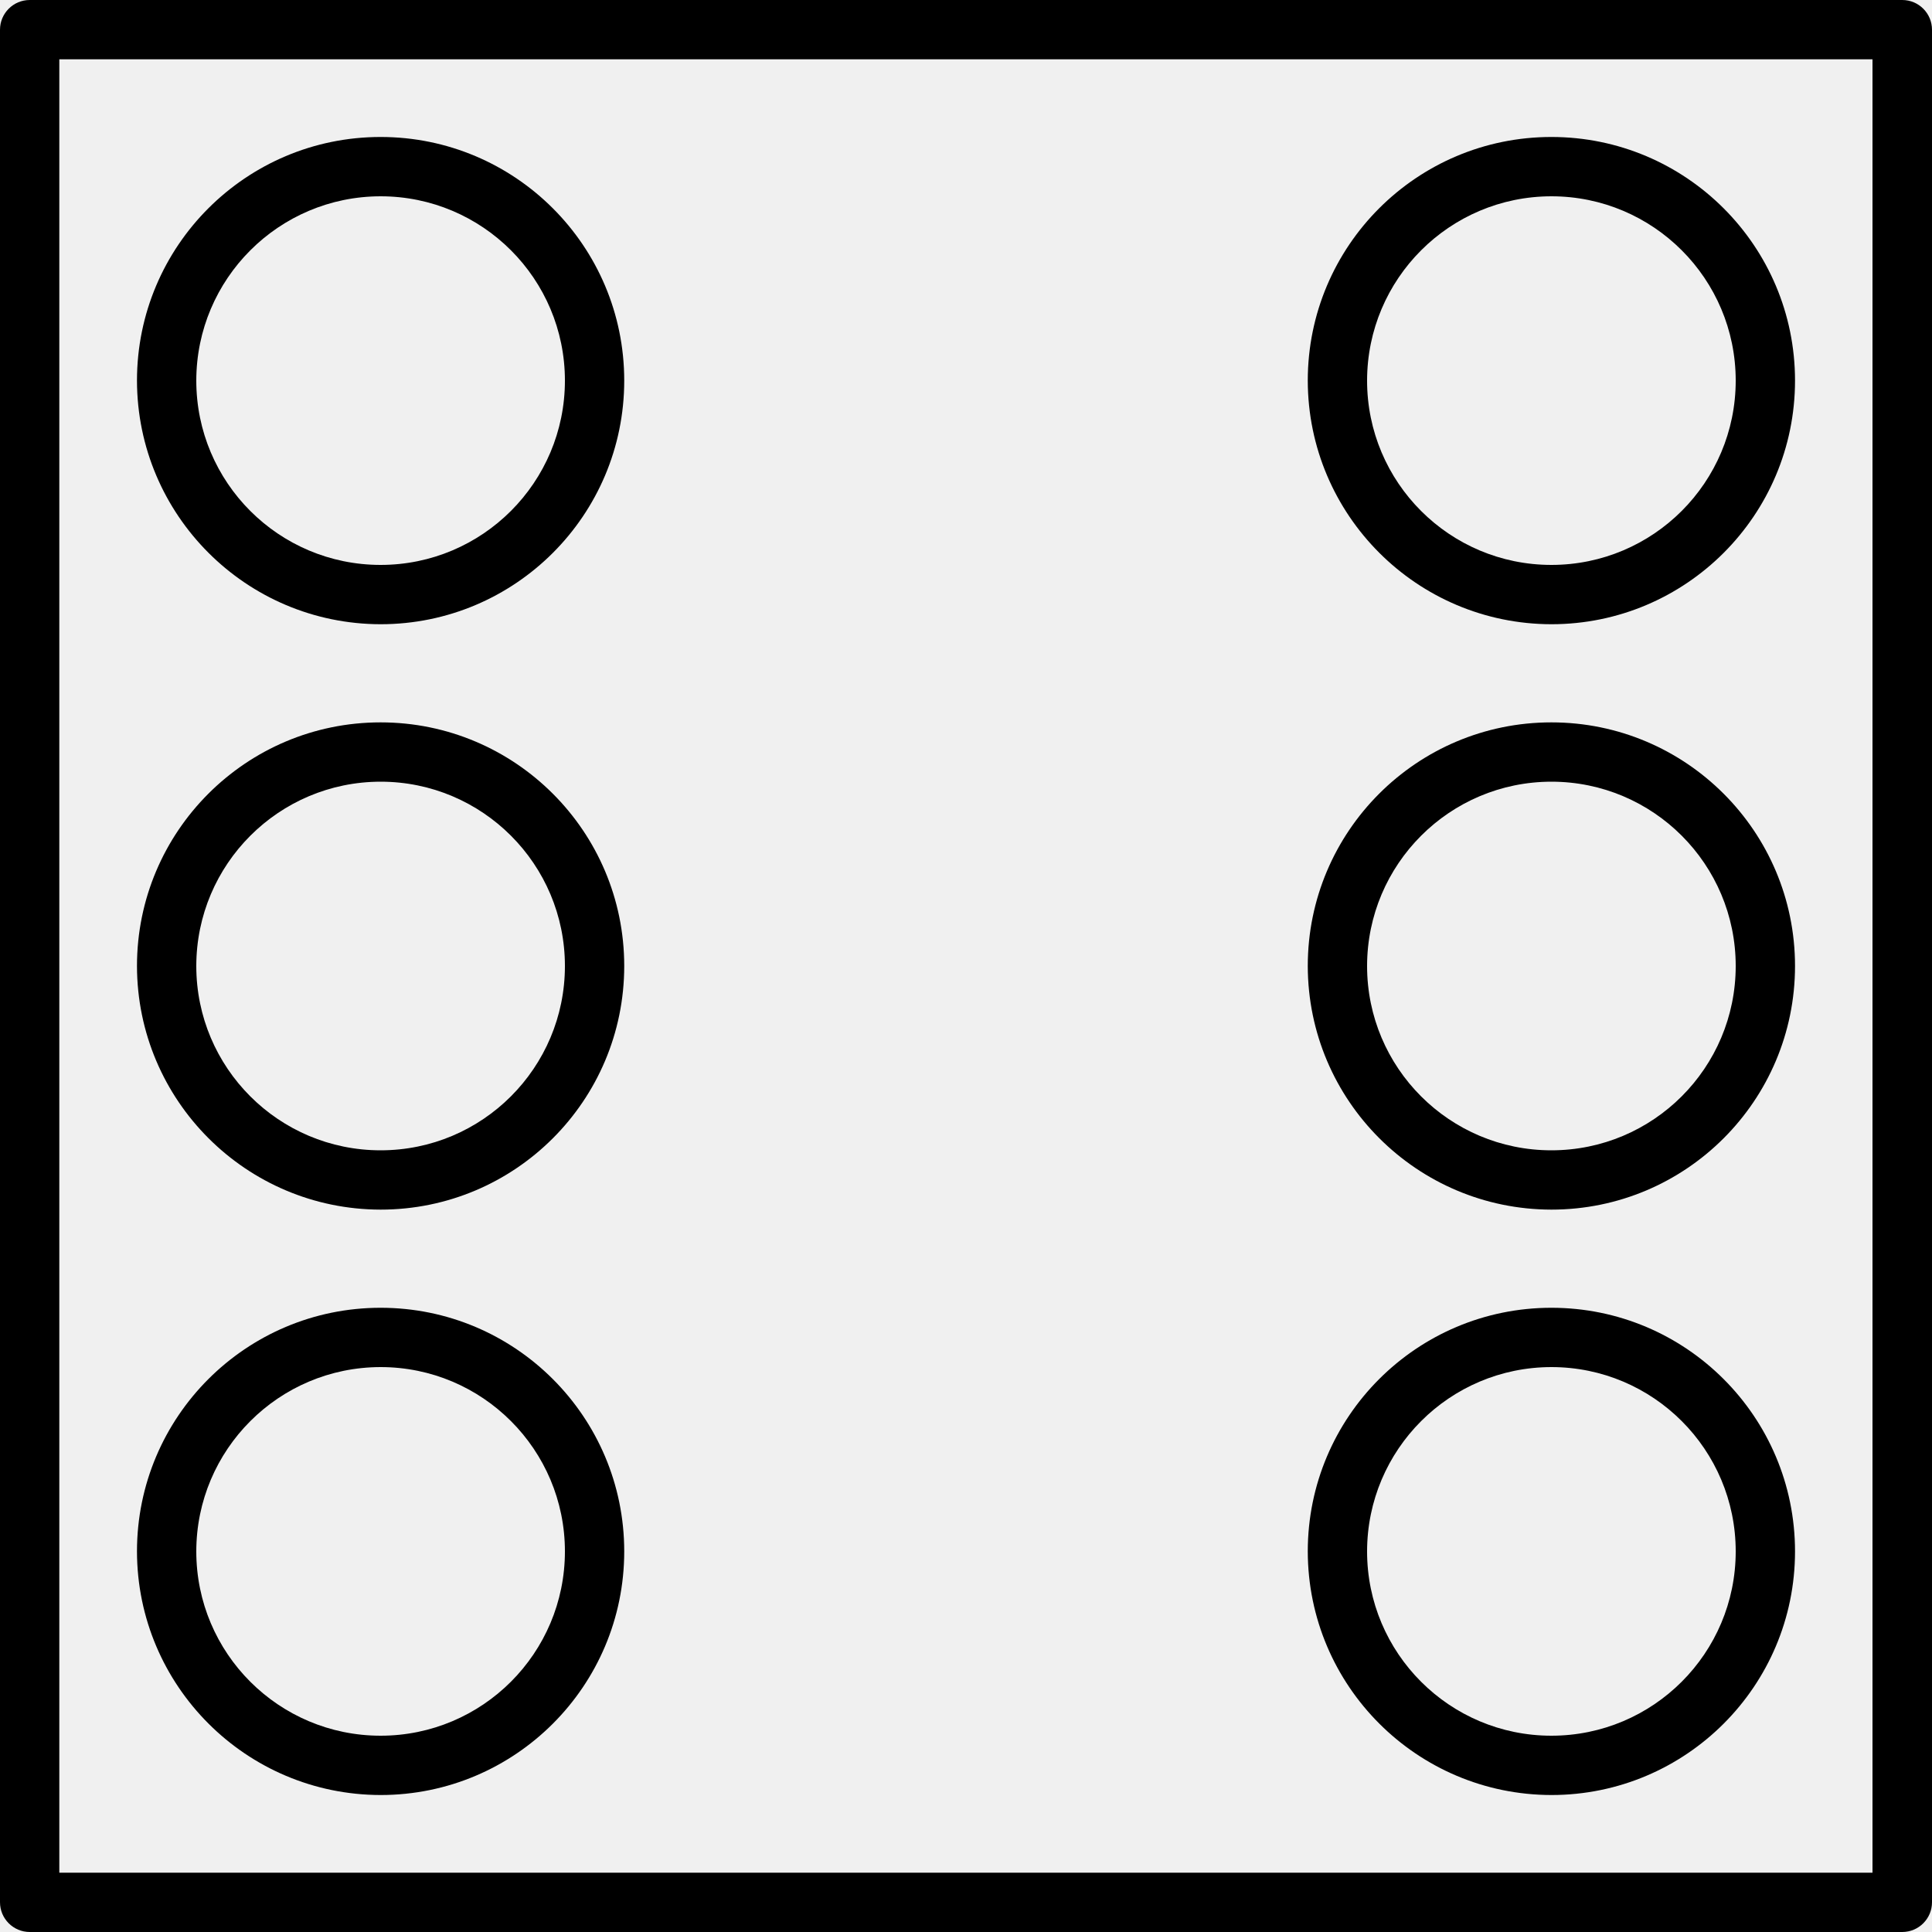
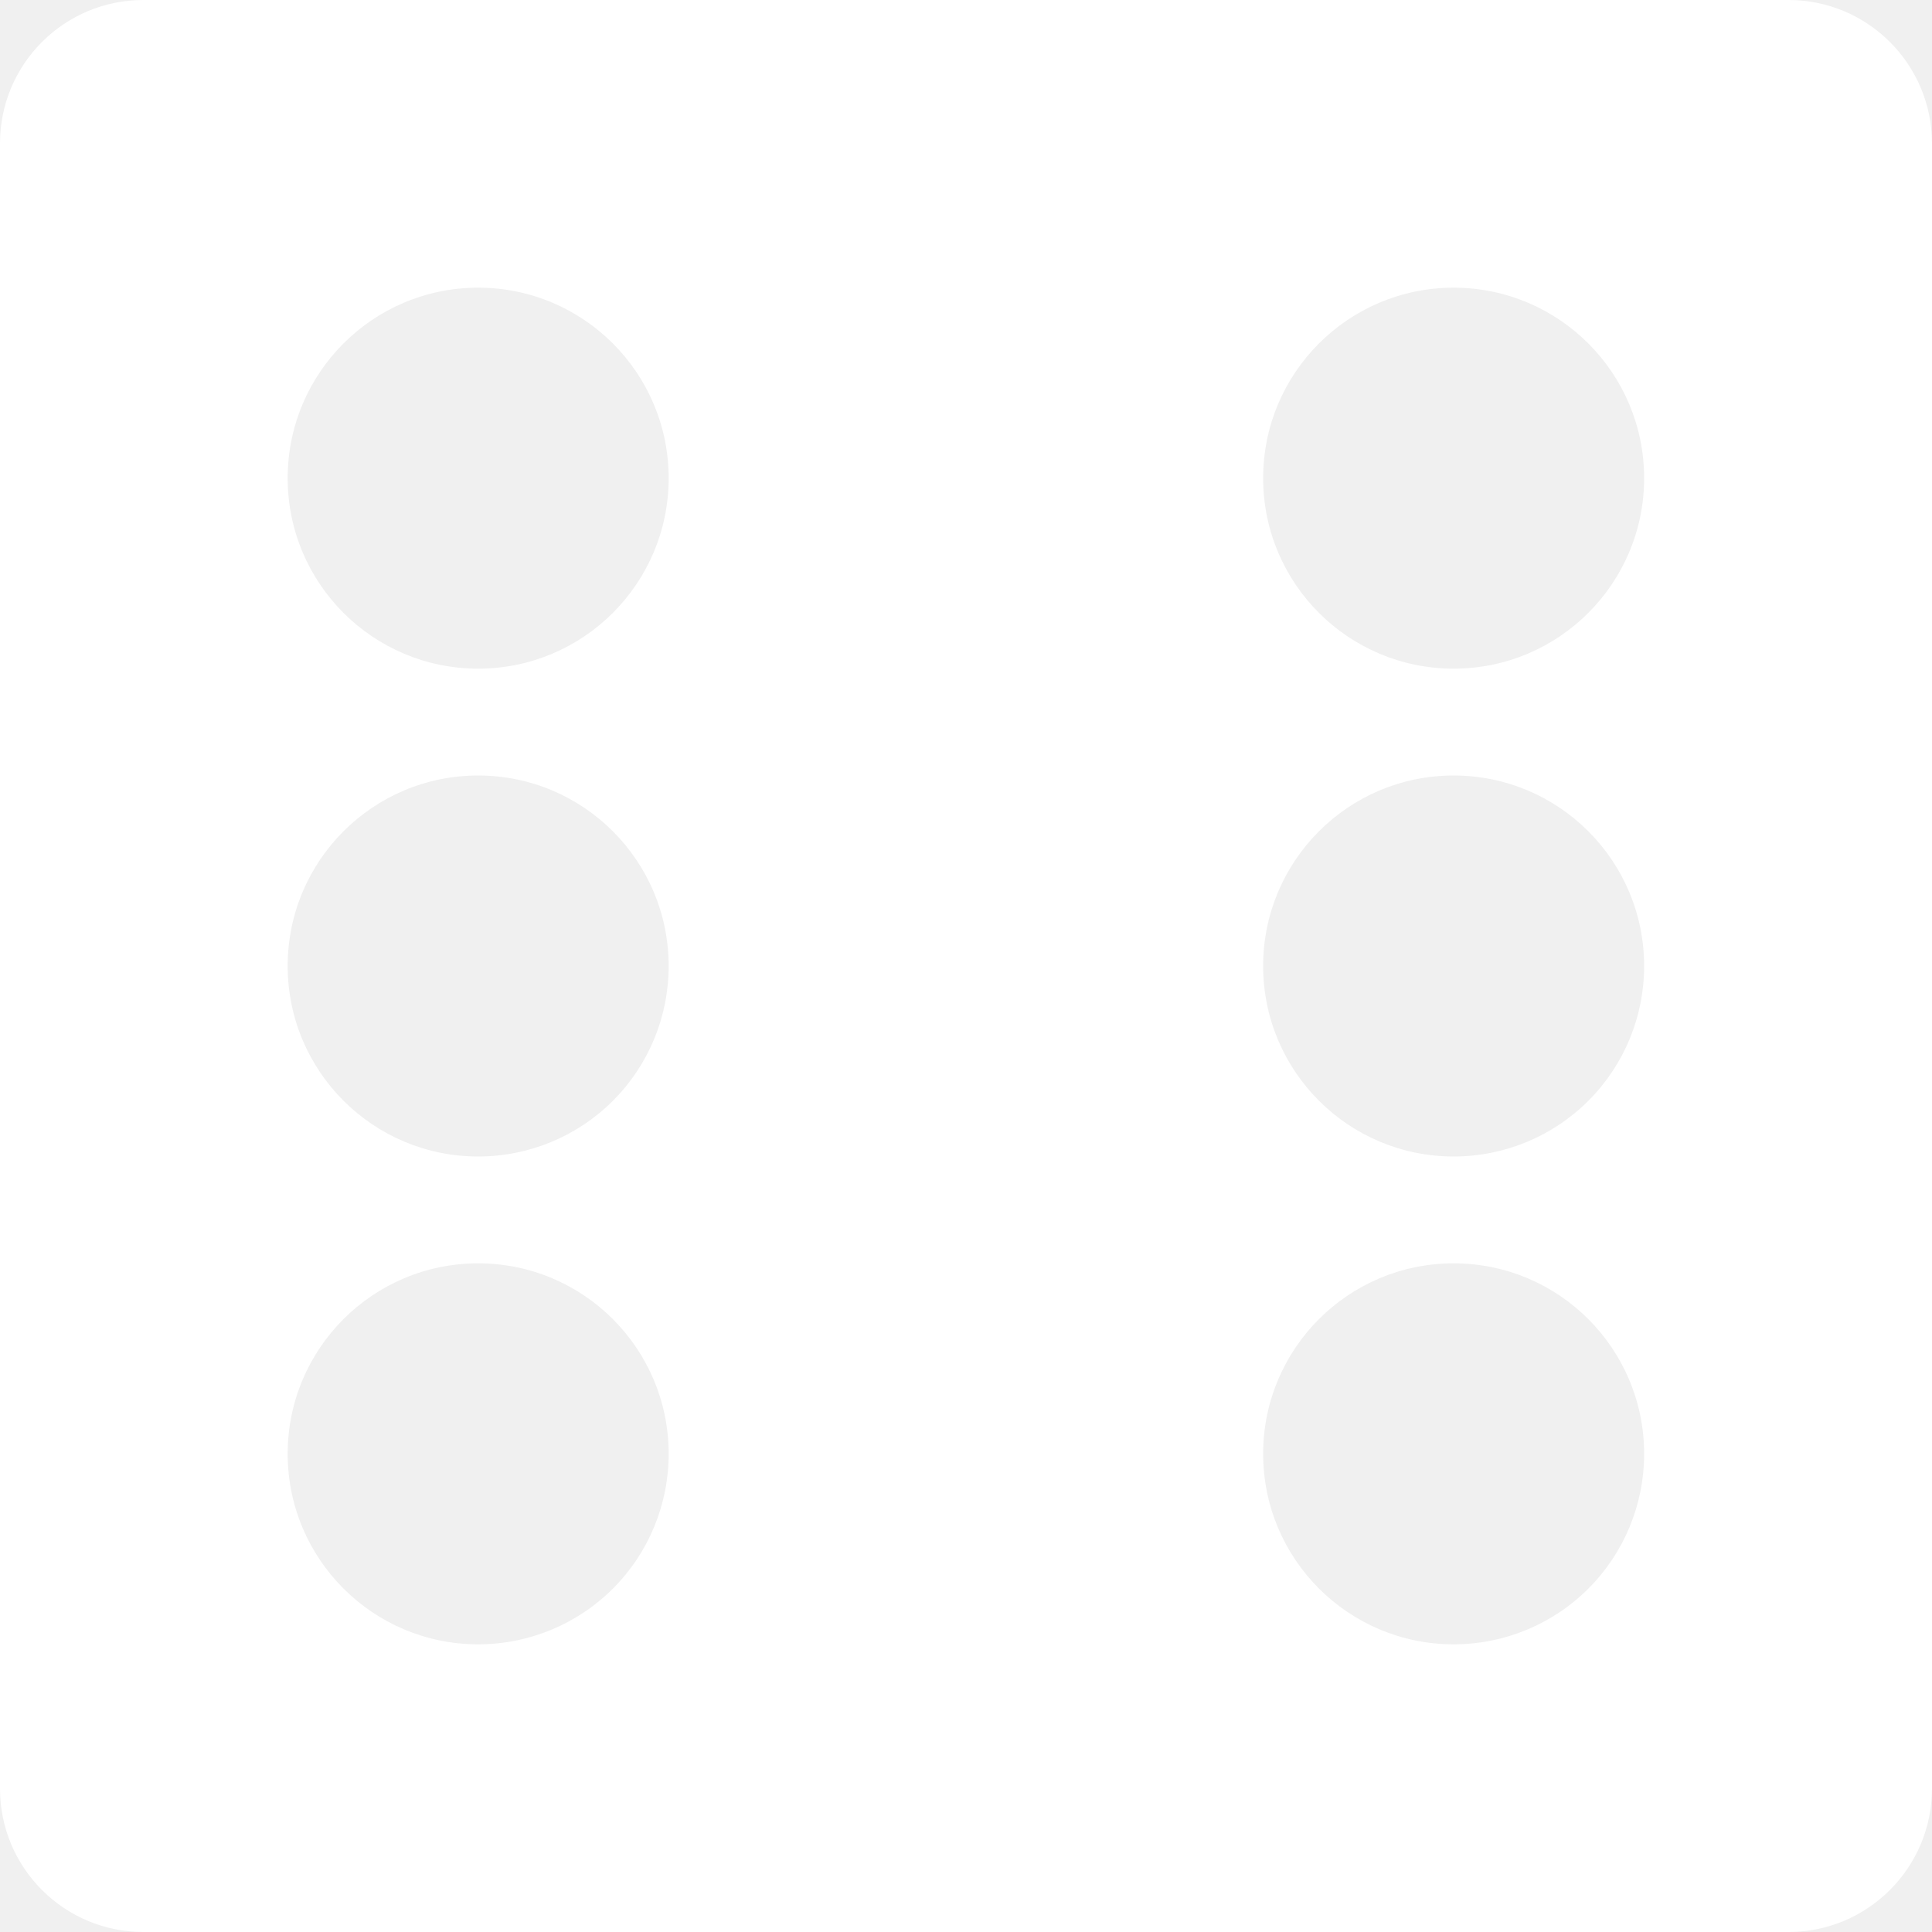
<svg xmlns="http://www.w3.org/2000/svg" viewBox="0 0 100 100">
  <g id="Layer_2" data-name="Layer 2">
-     <g id="Layer_1-2" data-name="Layer 1">
-       <path d="M98.46,0H1.54A1.54,1.54,0,0,0,0,1.54V98.46A1.54,1.54,0,0,0,1.54,100H98.46A1.54,1.54,0,0,0,100,98.46V1.54A1.54,1.54,0,0,0,98.46,0ZM96.92,96.93H3.07V3.07H96.92ZM80.3,62.61A12.61,12.61,0,1,0,67.69,50,12.63,12.63,0,0,0,80.3,62.61Zm0-22.15A9.54,9.54,0,1,1,70.76,50,9.55,9.55,0,0,1,80.3,40.46ZM19.7,62.61A12.61,12.61,0,1,0,7.09,50,12.63,12.63,0,0,0,19.7,62.61Zm0-22.15A9.54,9.54,0,1,1,10.16,50,9.55,9.55,0,0,1,19.7,40.46Zm0,52.45A12.61,12.61,0,1,0,7.09,80.3,12.63,12.63,0,0,0,19.7,92.91Zm0-22.15a9.54,9.54,0,1,1-9.54,9.54A9.55,9.55,0,0,1,19.7,70.76ZM80.3,92.91A12.61,12.61,0,1,0,67.69,80.3,12.63,12.63,0,0,0,80.3,92.91Zm0-22.15a9.54,9.54,0,1,1-9.54,9.54A9.55,9.55,0,0,1,80.3,70.76Zm0-38.45A12.61,12.61,0,1,0,67.69,19.7,12.63,12.63,0,0,0,80.3,32.31Zm0-22.15a9.54,9.54,0,1,1-9.54,9.54A9.55,9.55,0,0,1,80.3,10.16ZM19.7,32.31A12.61,12.61,0,1,0,7.09,19.7,12.63,12.63,0,0,0,19.7,32.31Zm0-22.15a9.54,9.54,0,1,1-9.54,9.54A9.55,9.55,0,0,1,19.7,10.16Z" />
+     <g id="Layer_1-2" data-name="Layer 1" fill="#fff">
+       <path d="M92.57,0H7.42A7.42,7.42,0,0,0,0,7.42V92.58A7.42,7.42,0,0,0,7.42,100H92.57A7.43,7.43,0,0,0,100,92.58V7.42A7.43,7.43,0,0,0,92.57,0ZM24.75,85.11a9.86,9.86,0,1,1,9.86-9.86A9.85,9.85,0,0,1,24.75,85.11Zm0-25.25A9.86,9.86,0,1,1,34.61,50,9.85,9.85,0,0,1,24.75,59.86Zm0-25.25a9.86,9.86,0,1,1,9.86-9.86A9.86,9.86,0,0,1,24.75,34.61Zm50.5,50.5a9.86,9.86,0,1,1,9.85-9.86A9.85,9.85,0,0,1,75.25,85.11Zm0-25.25A9.86,9.86,0,1,1,85.1,50,9.85,9.85,0,0,1,75.25,59.86Zm0-25.25a9.86,9.86,0,1,1,9.85-9.86A9.86,9.86,0,0,1,75.25,34.61Z" />
    </g>
  </g>
</svg>
